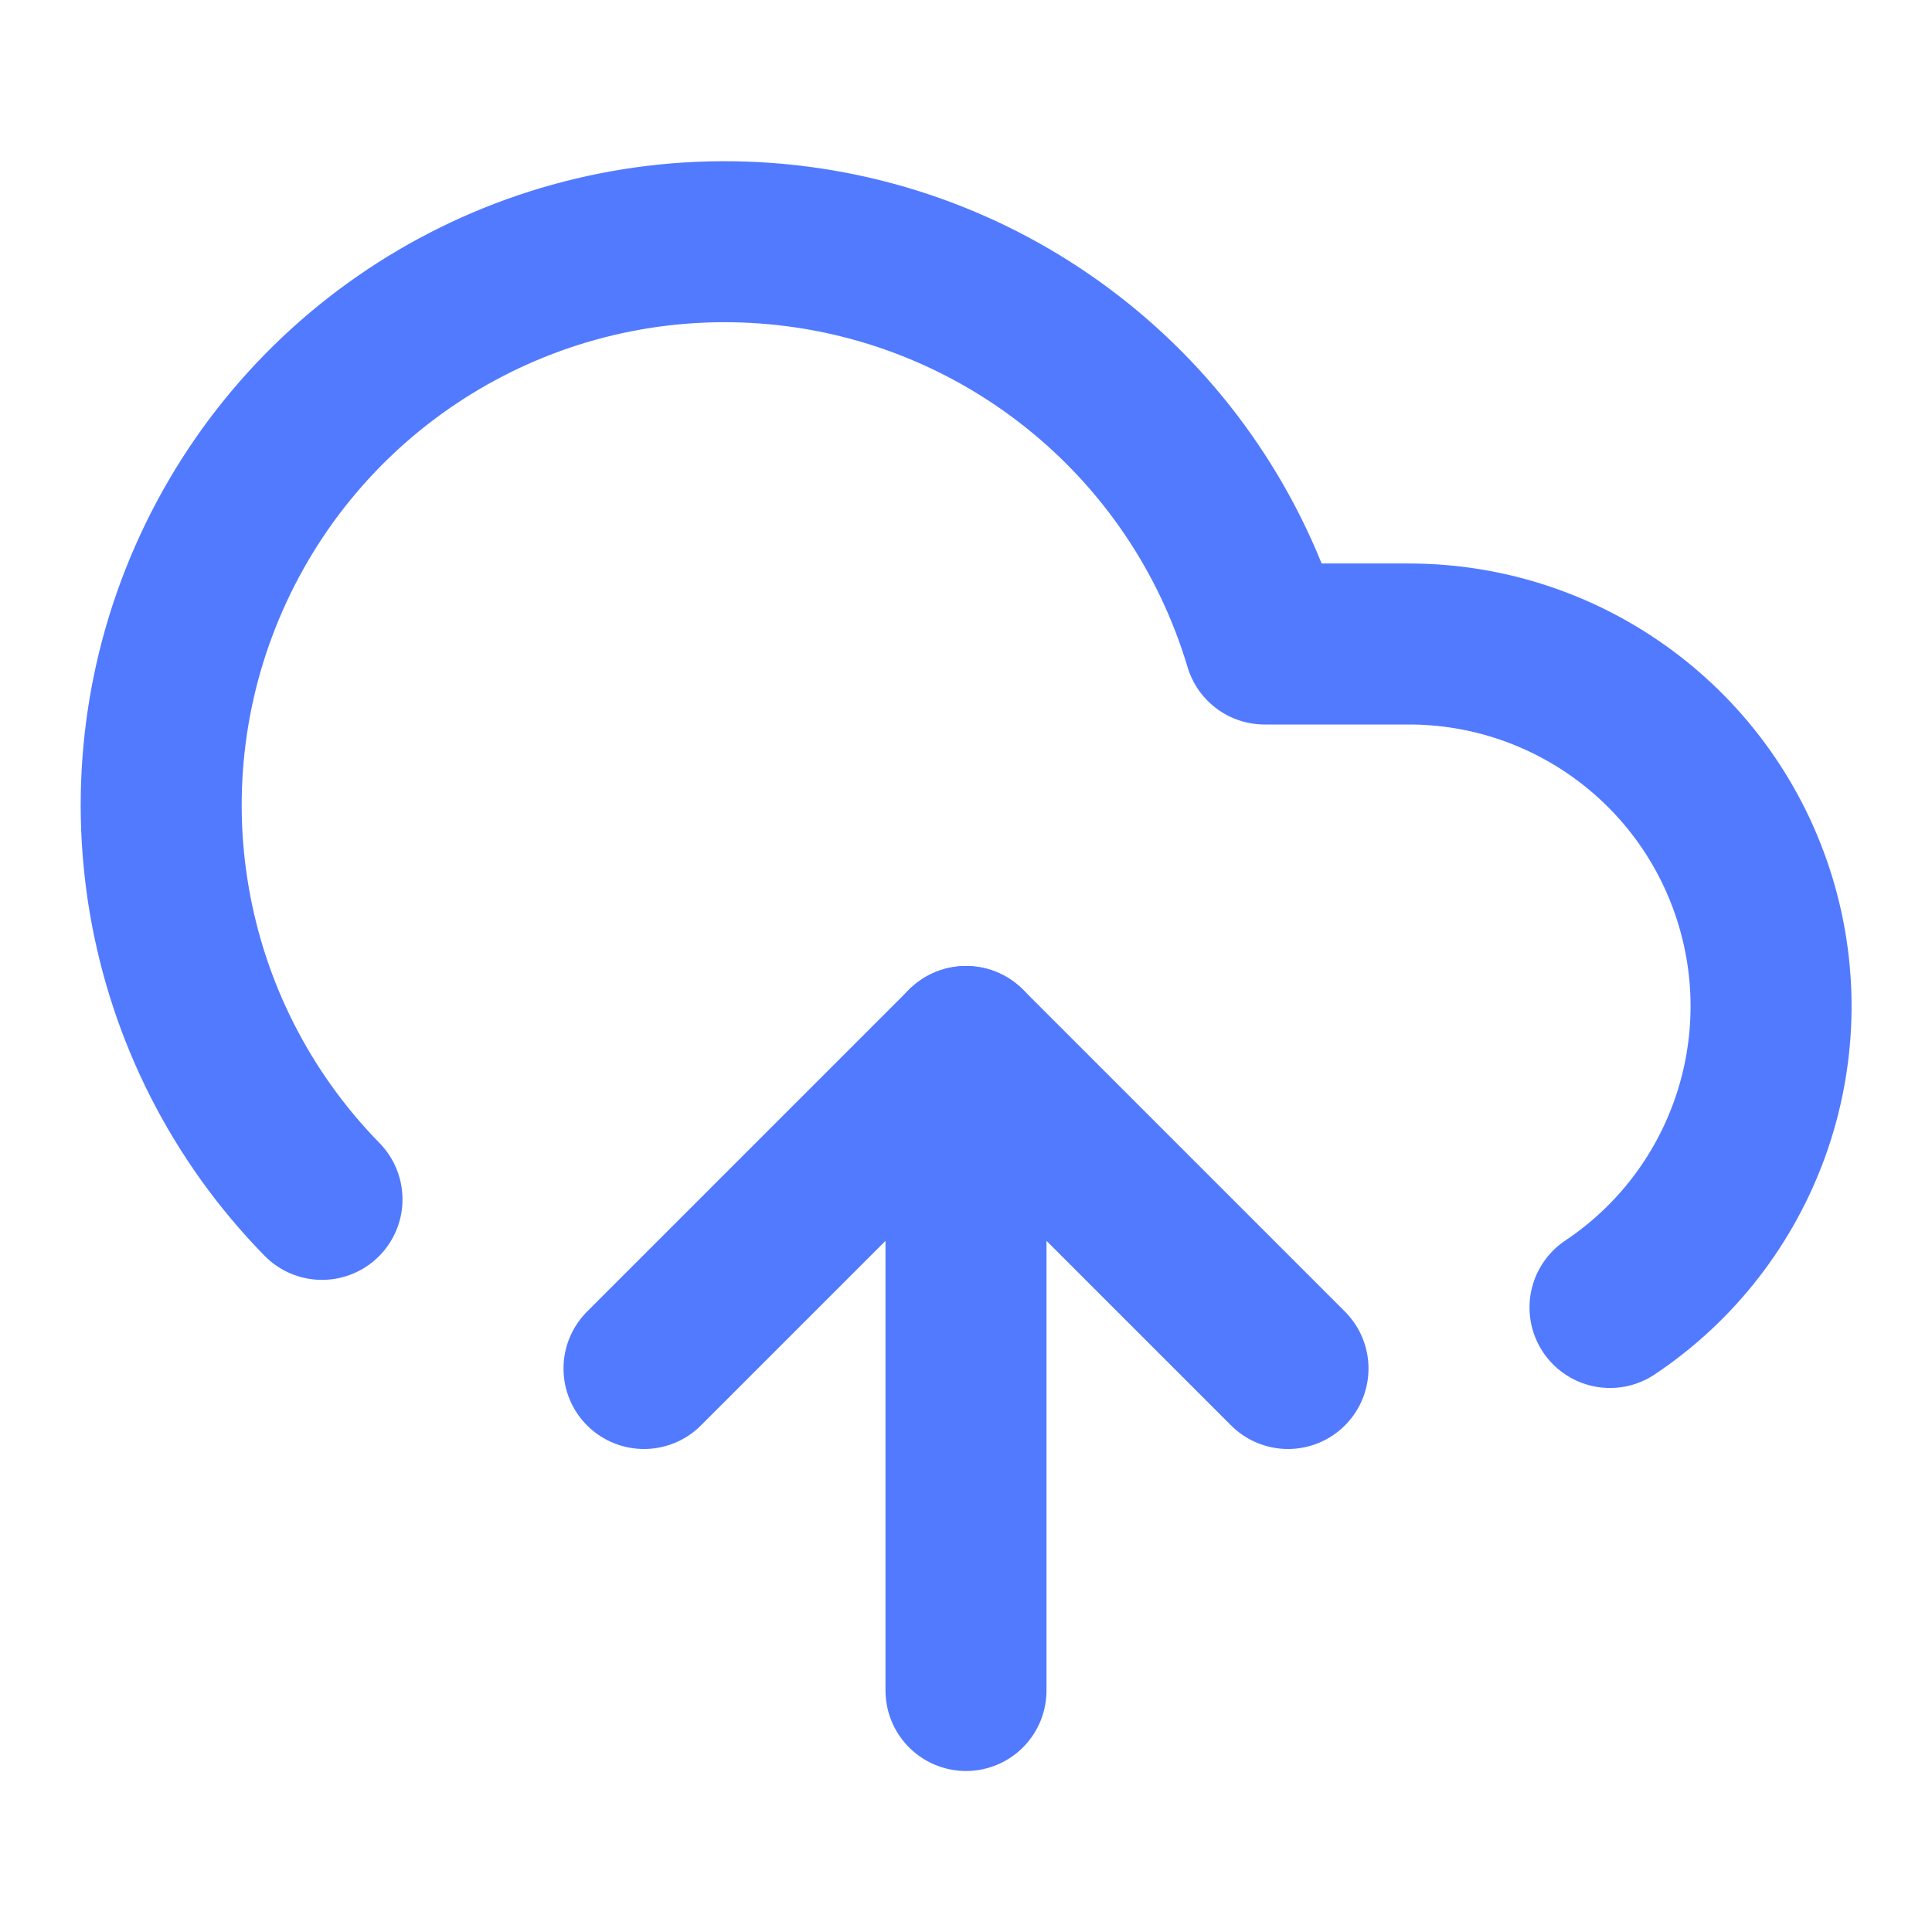
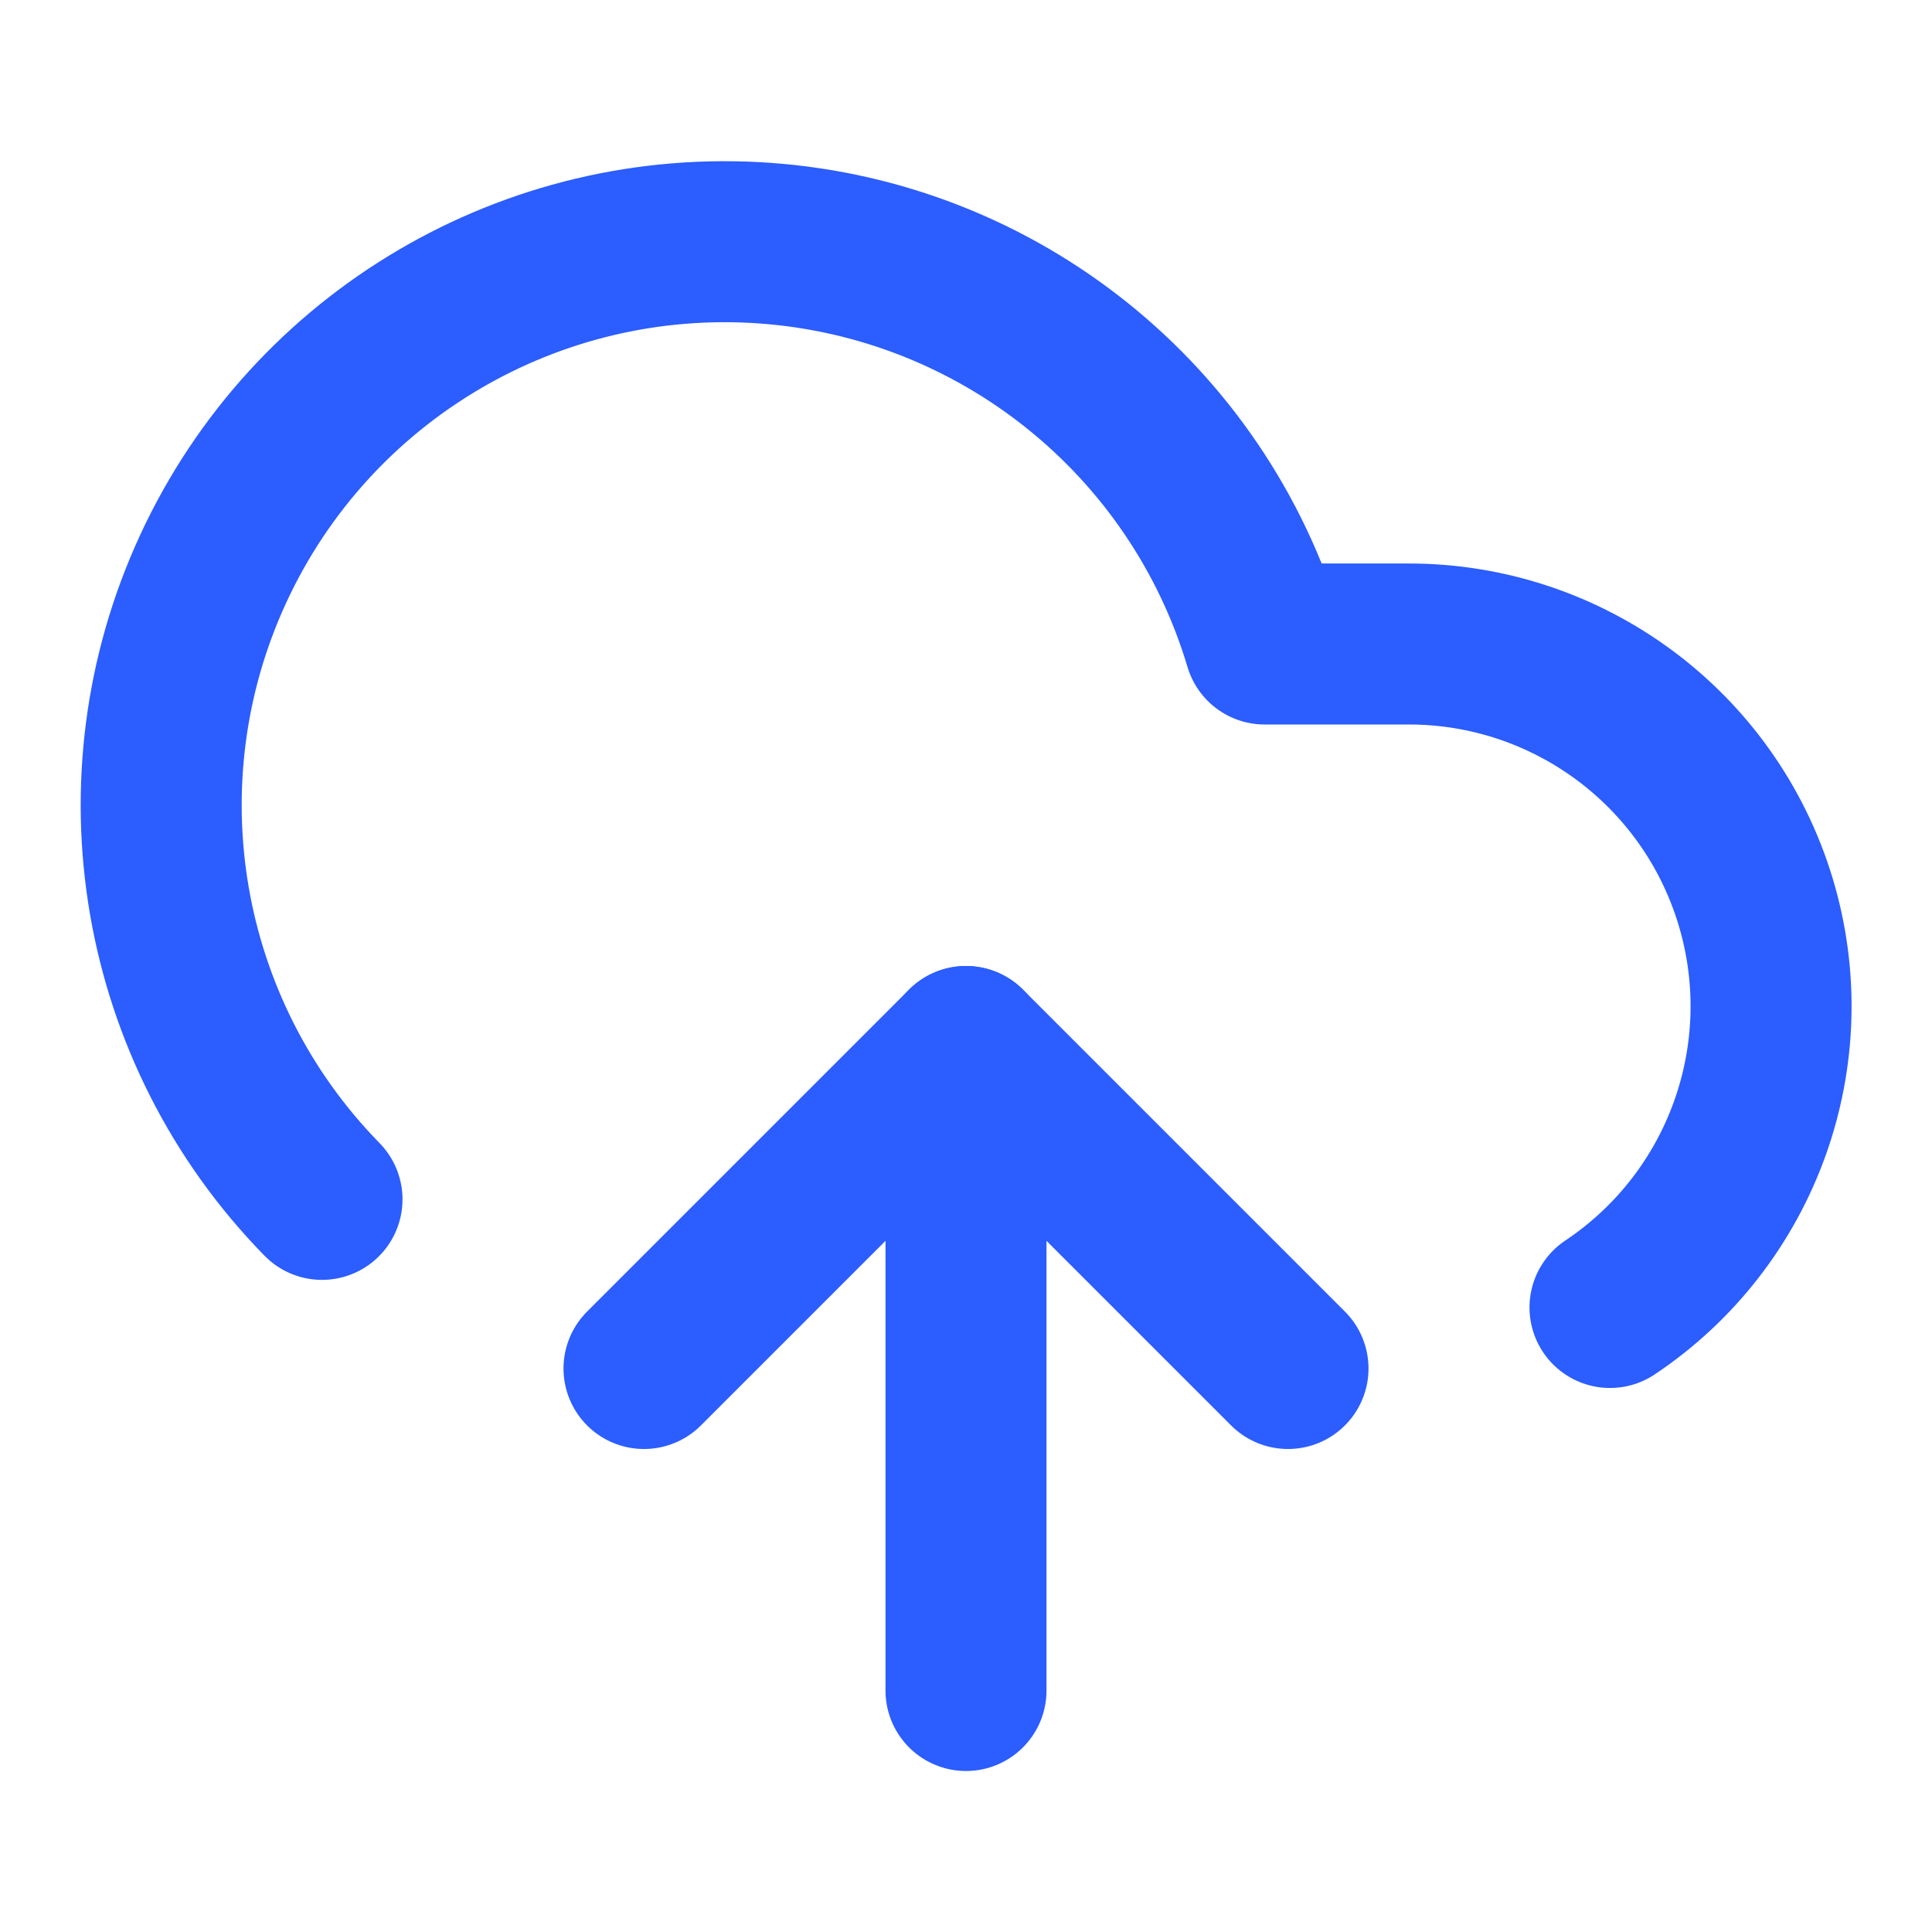
- <svg xmlns="http://www.w3.org/2000/svg" viewBox="0 0 24 24" fill="none" stroke="#527aff" stroke-width="2" stroke-linecap="round" stroke-linejoin="round" class="svg">
+ <svg xmlns="http://www.w3.org/2000/svg" viewBox="0 0 24 24" fill="none" stroke="#2B5DFF" stroke-width="2" stroke-linecap="round" stroke-linejoin="round" class="svg">
  <path d="M12 13v8" />
  <path d="M4 14.899A7 7 0 1 1 15.71 8h1.79a4.5 4.5 0 0 1 2.5 8.242" />
  <path d="m8 17 4-4 4 4" />
</svg>
